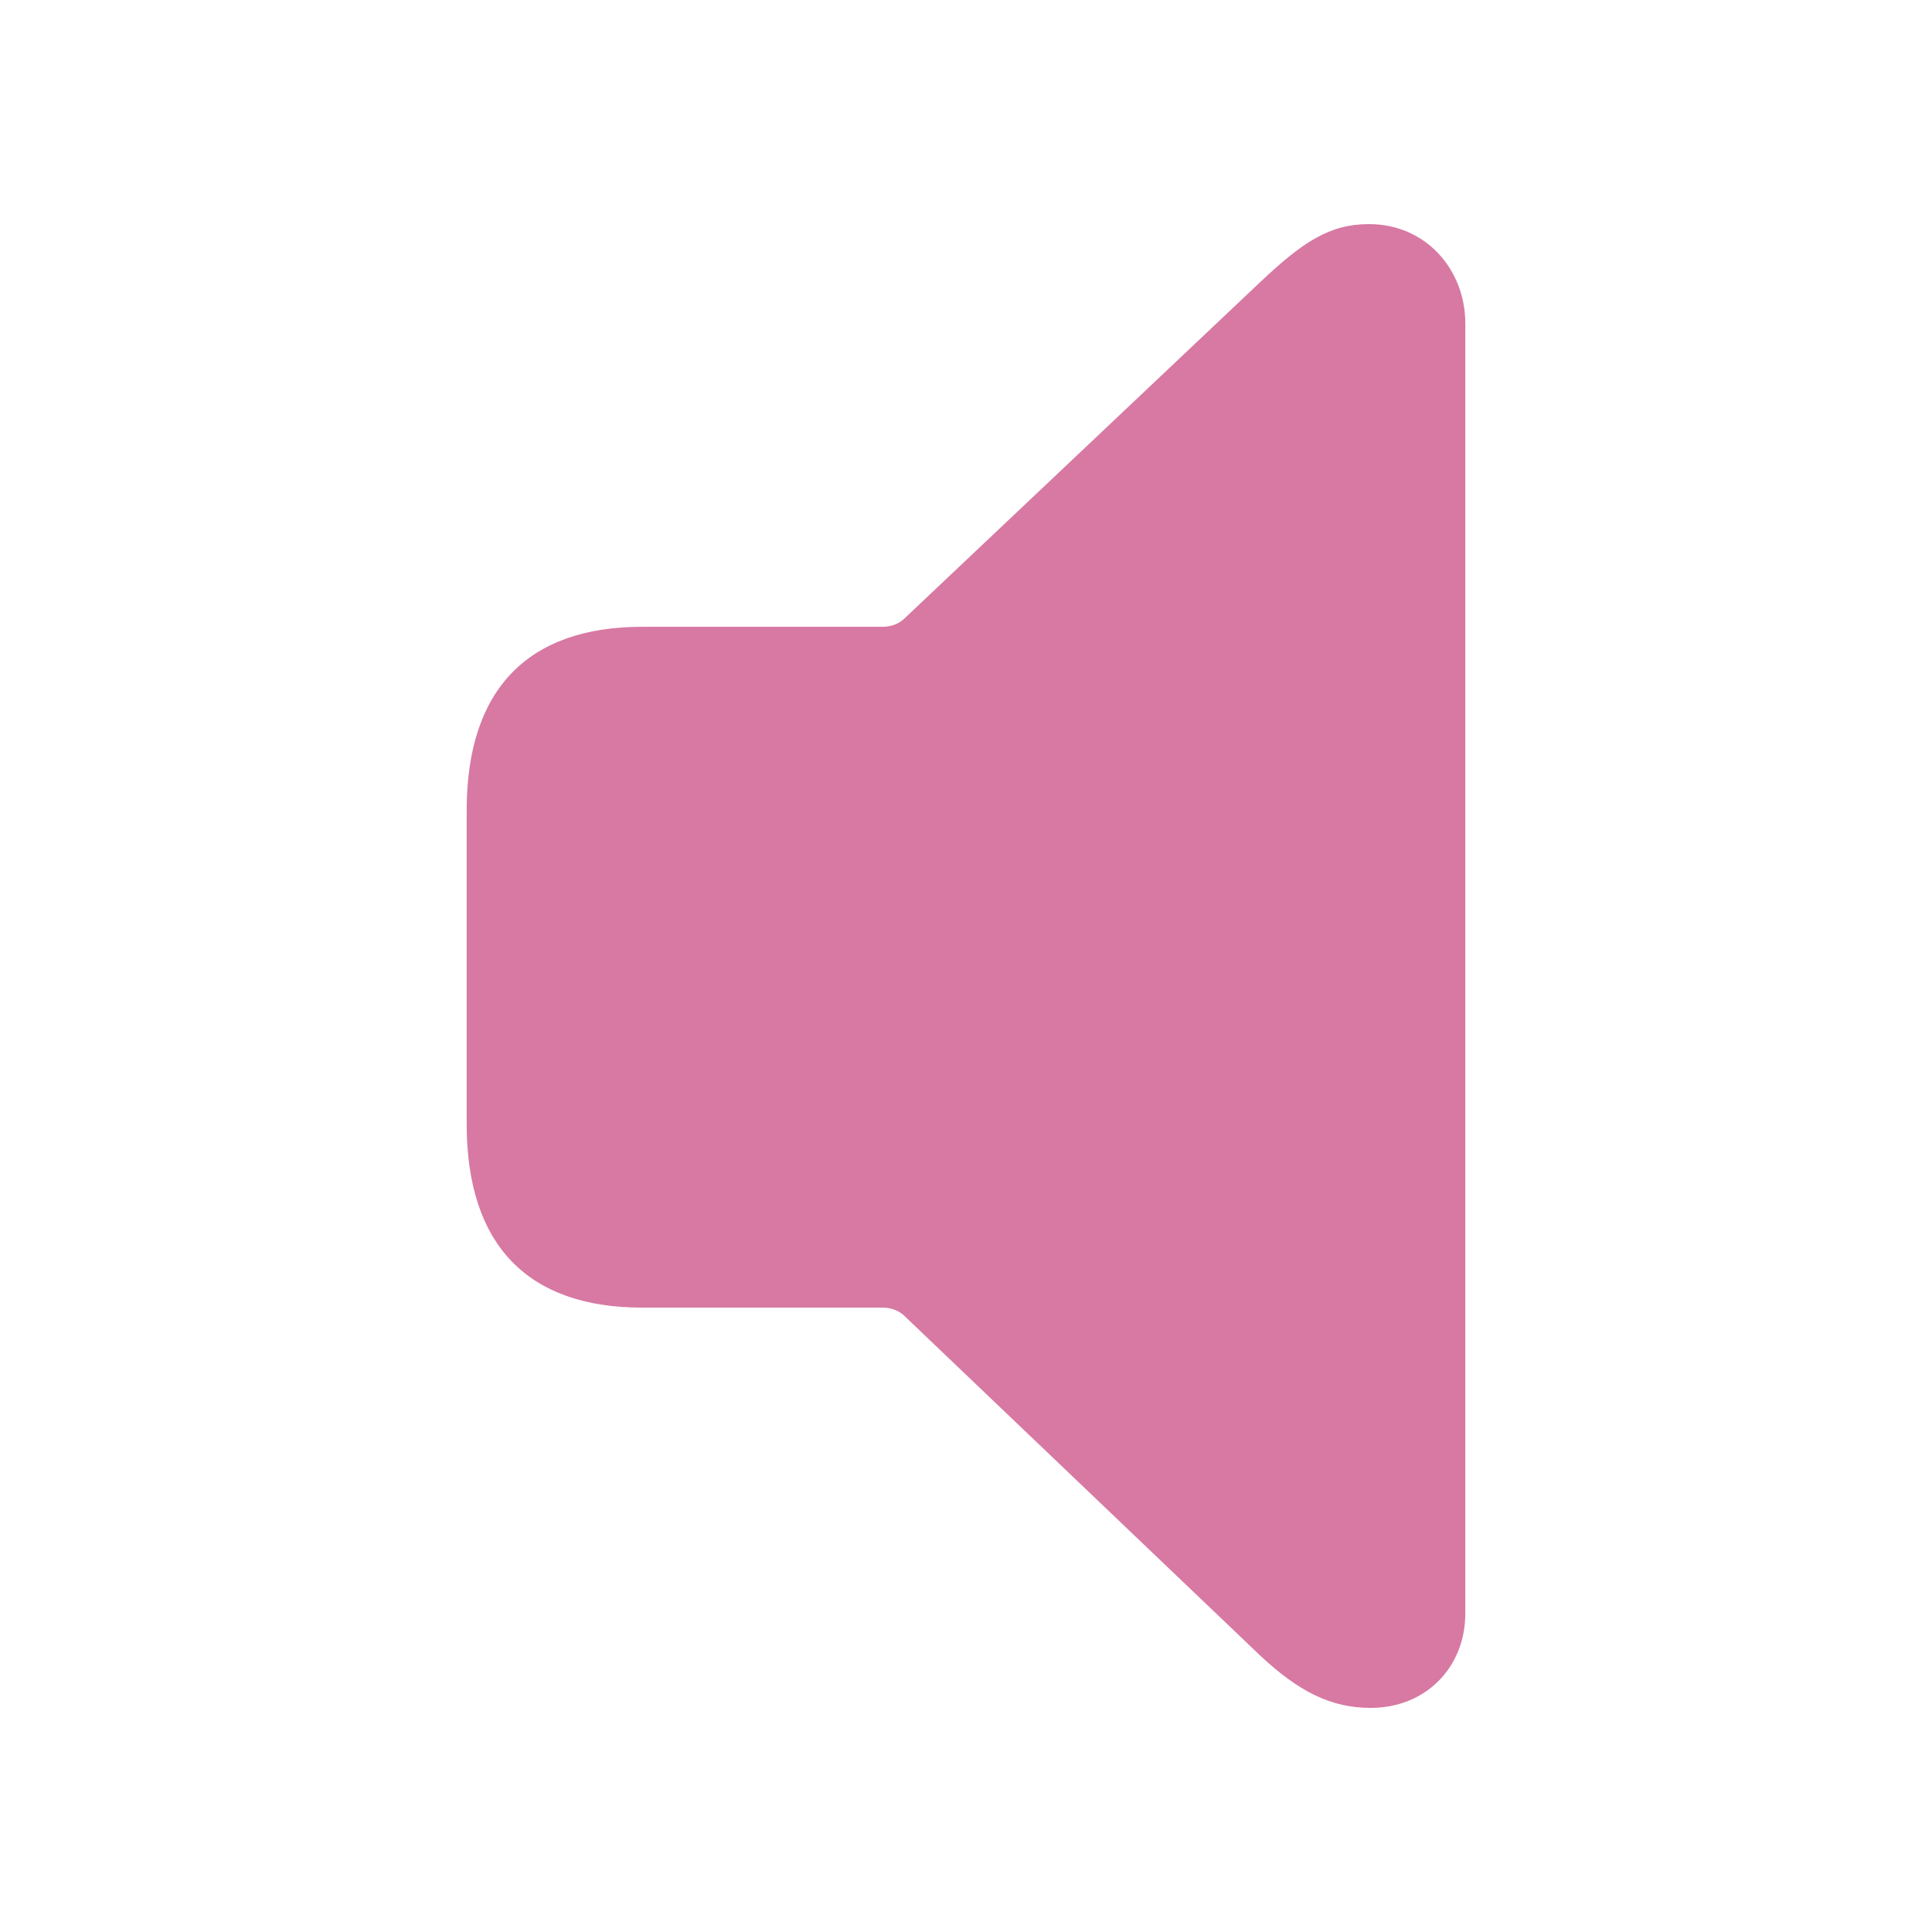
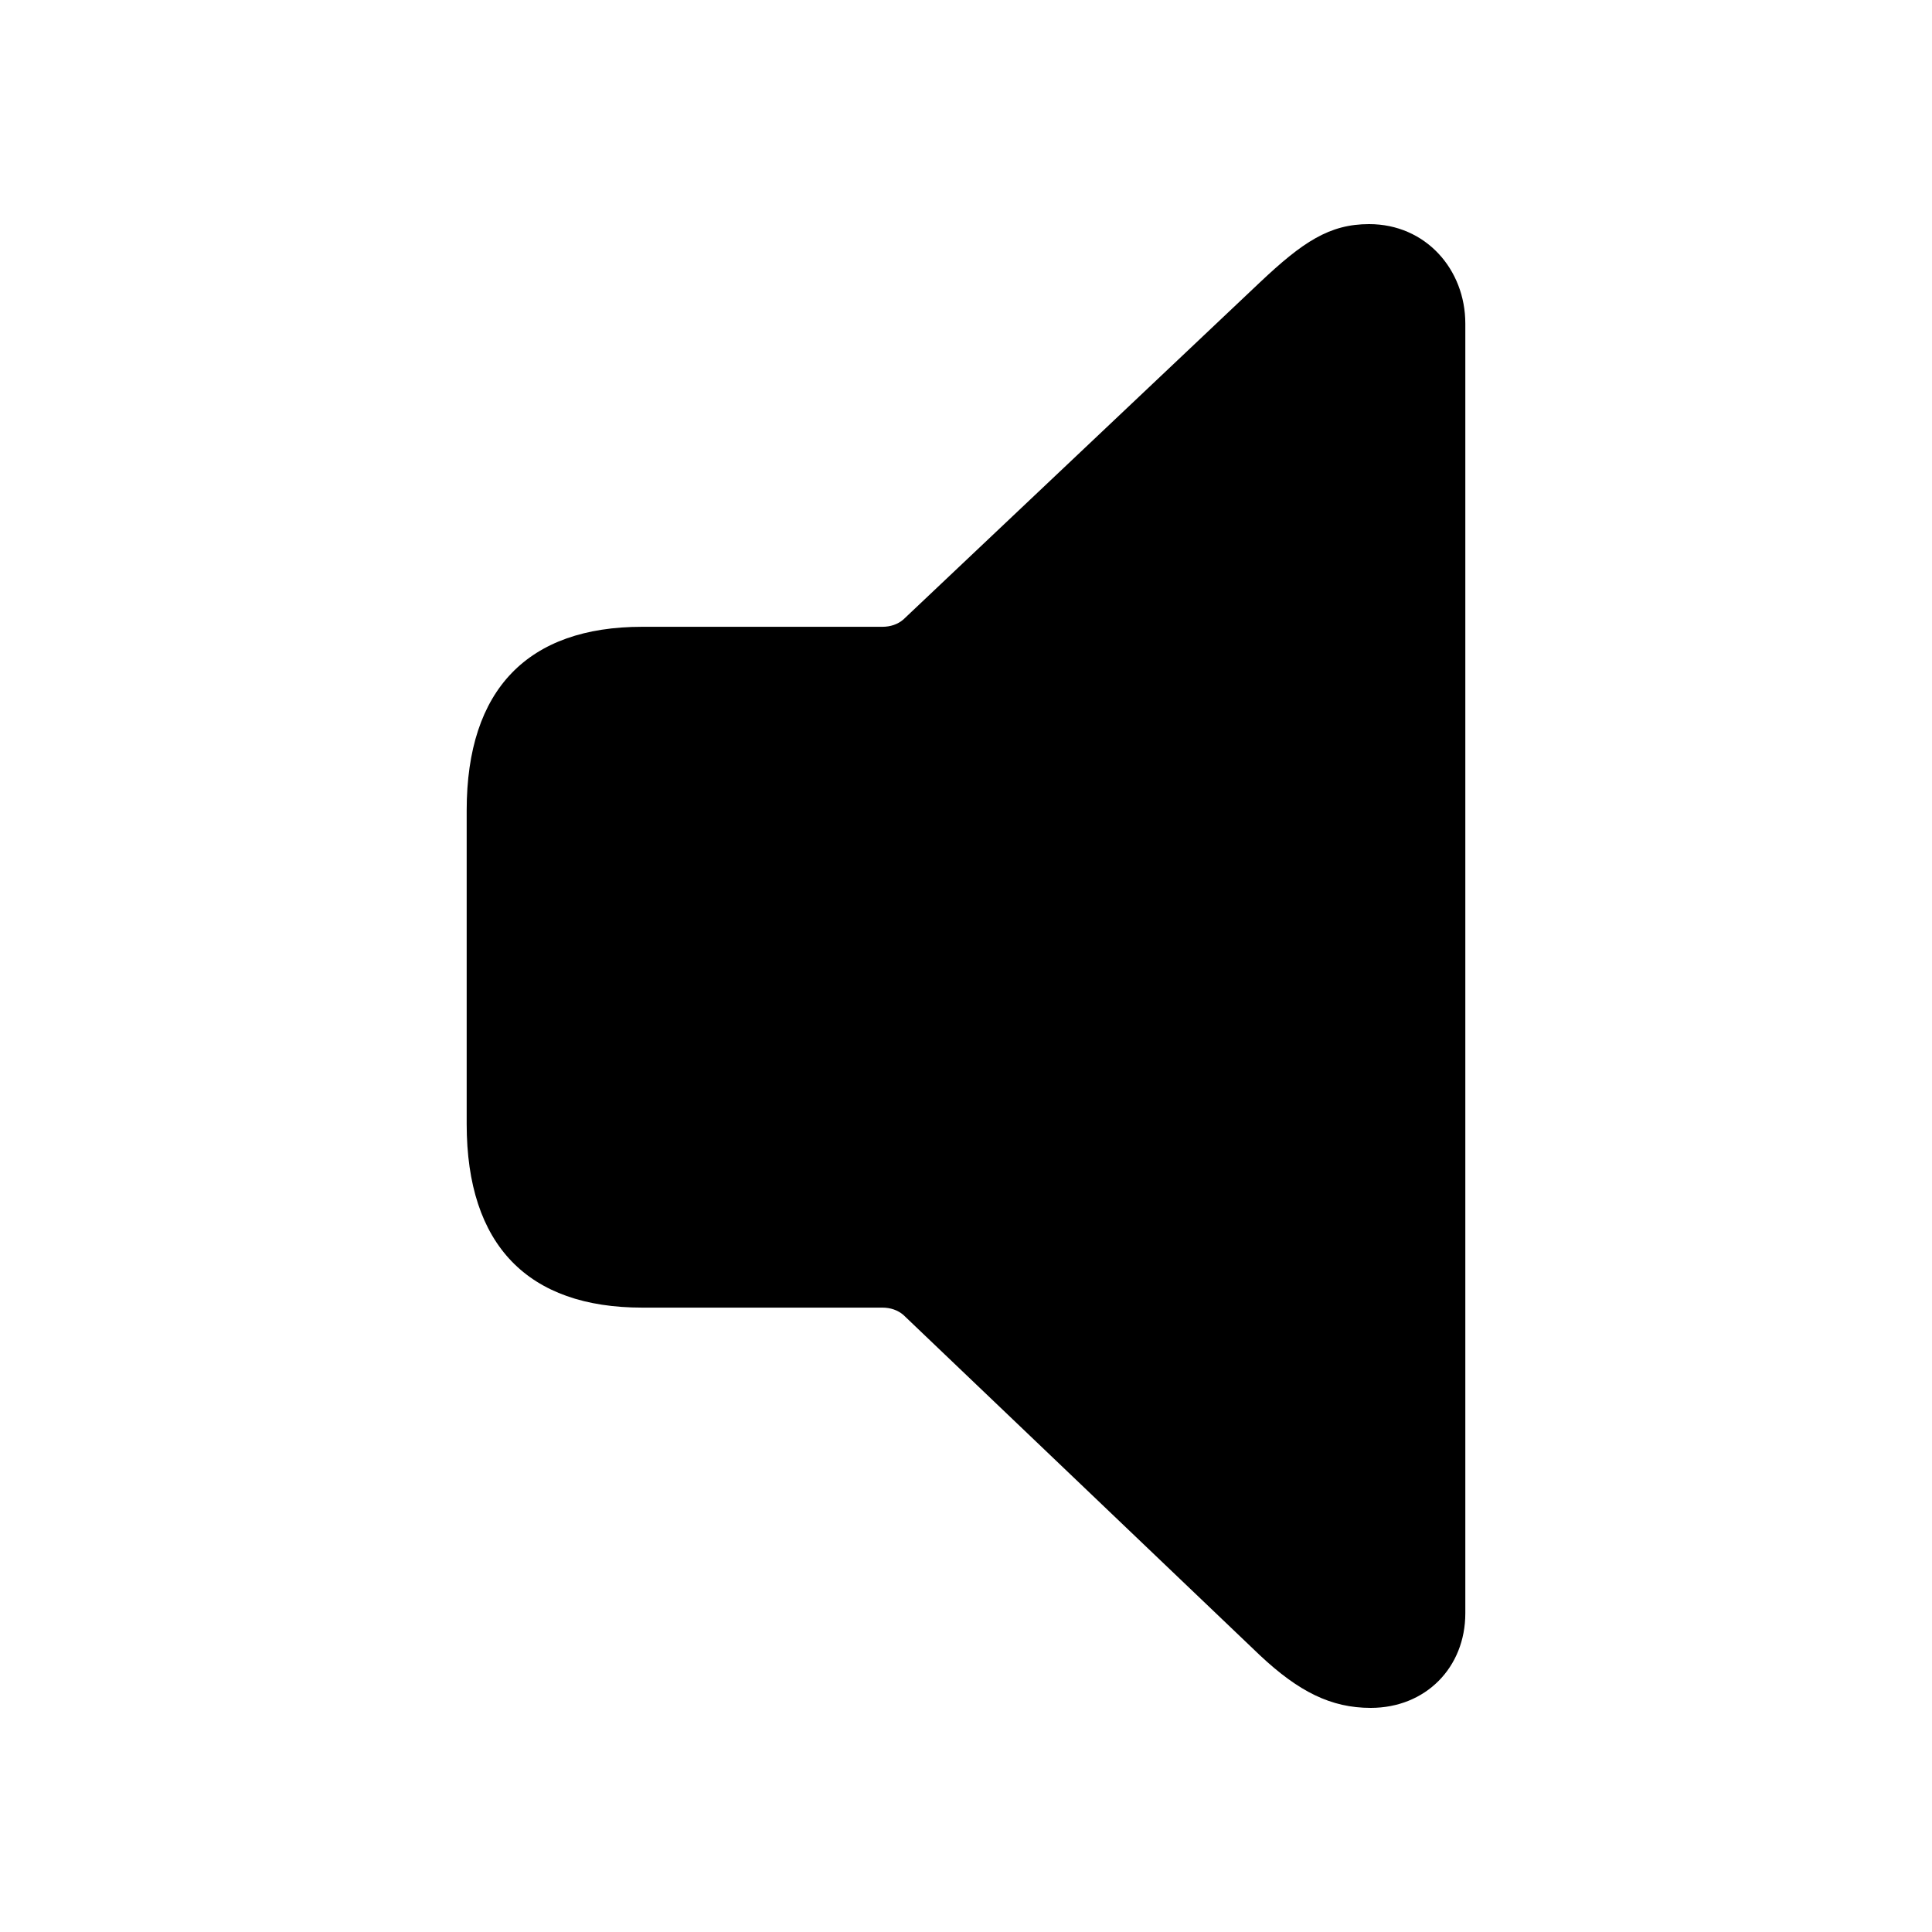
- <svg fill="#D779A3" width="120px" height="120px" viewBox="0 0 56 56">
+ <svg xmlns="http://www.w3.org/2000/svg" fill="#000000" width="120px" height="120px" viewBox="0 0 56 56">
  <path d="M 39.73 49.504 C 41.324 49.504 42.473 48.332 42.473 46.762 L 42.473 9.379 C 42.473 7.809 41.324 6.496 39.684 6.496 C 38.535 6.496 37.762 7.012 36.52 8.184 L 26.184 17.957 C 26.02 18.098 25.809 18.168 25.574 18.168 L 18.613 18.168 C 15.309 18.168 13.527 19.973 13.527 23.488 L 13.527 32.582 C 13.527 36.098 15.309 37.902 18.613 37.902 L 25.574 37.902 C 25.809 37.902 26.02 37.973 26.184 38.113 L 36.52 47.98 C 37.645 49.035 38.582 49.504 39.73 49.504 Z" />
</svg>
